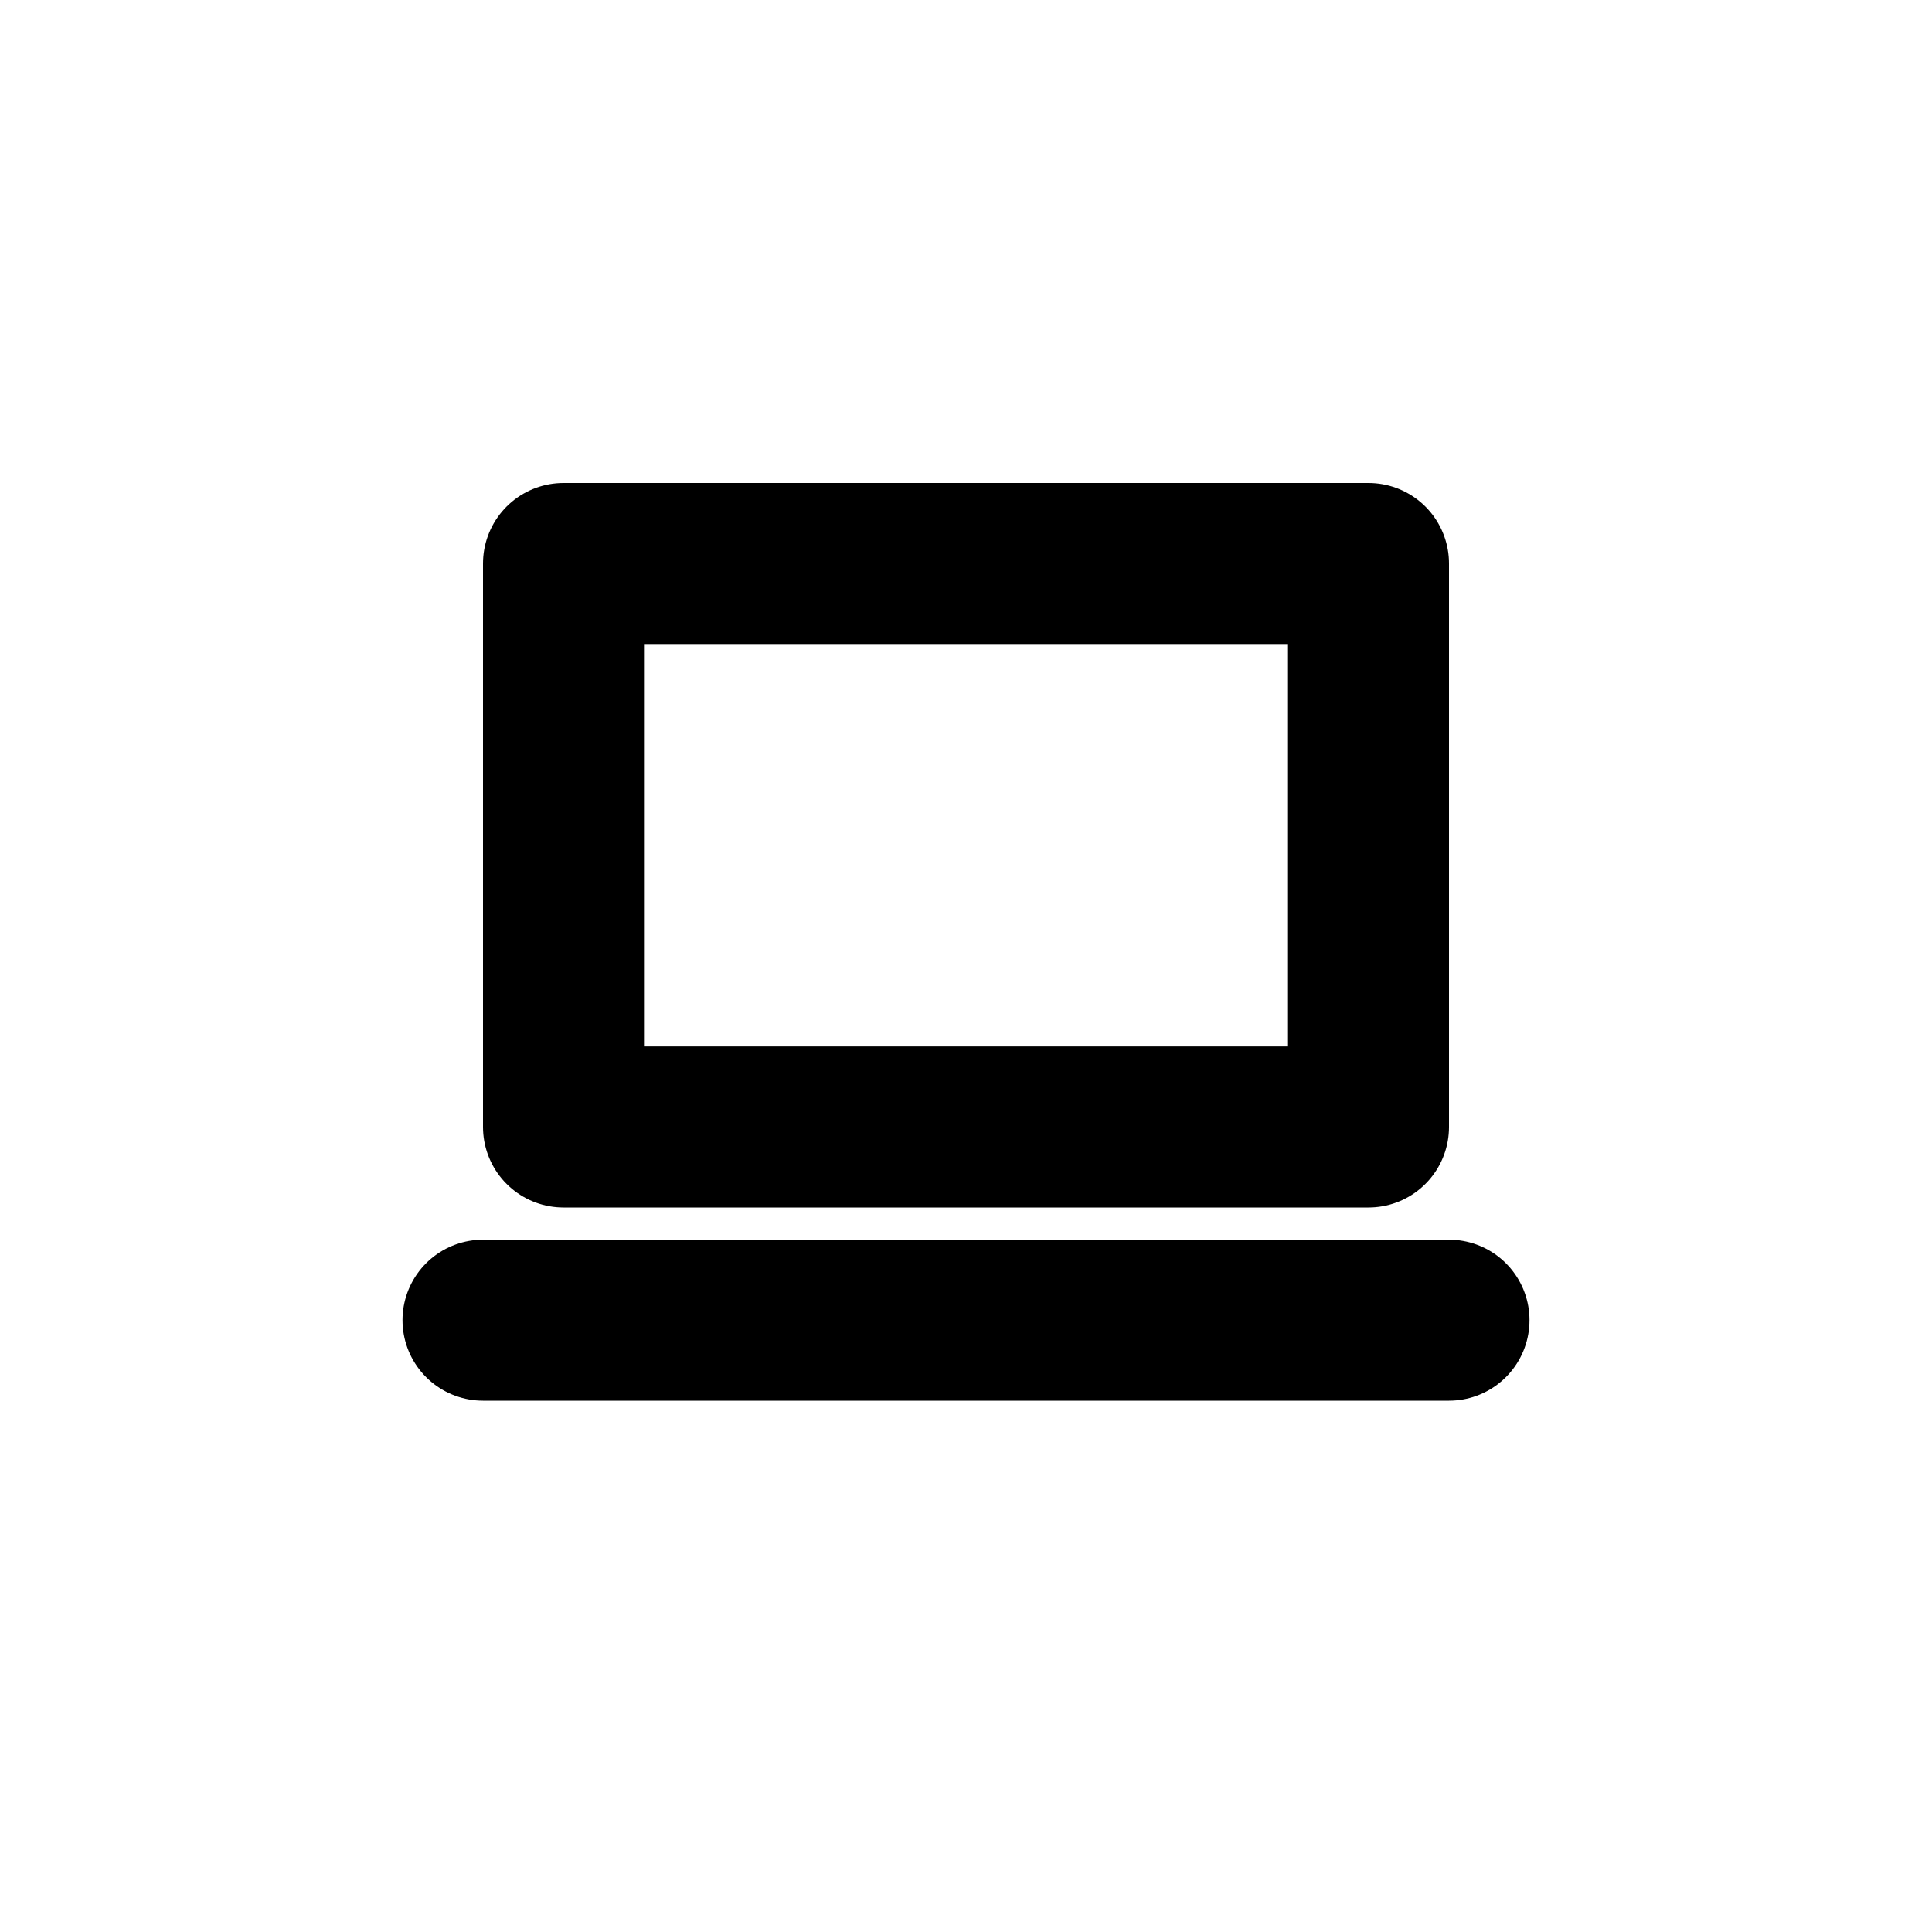
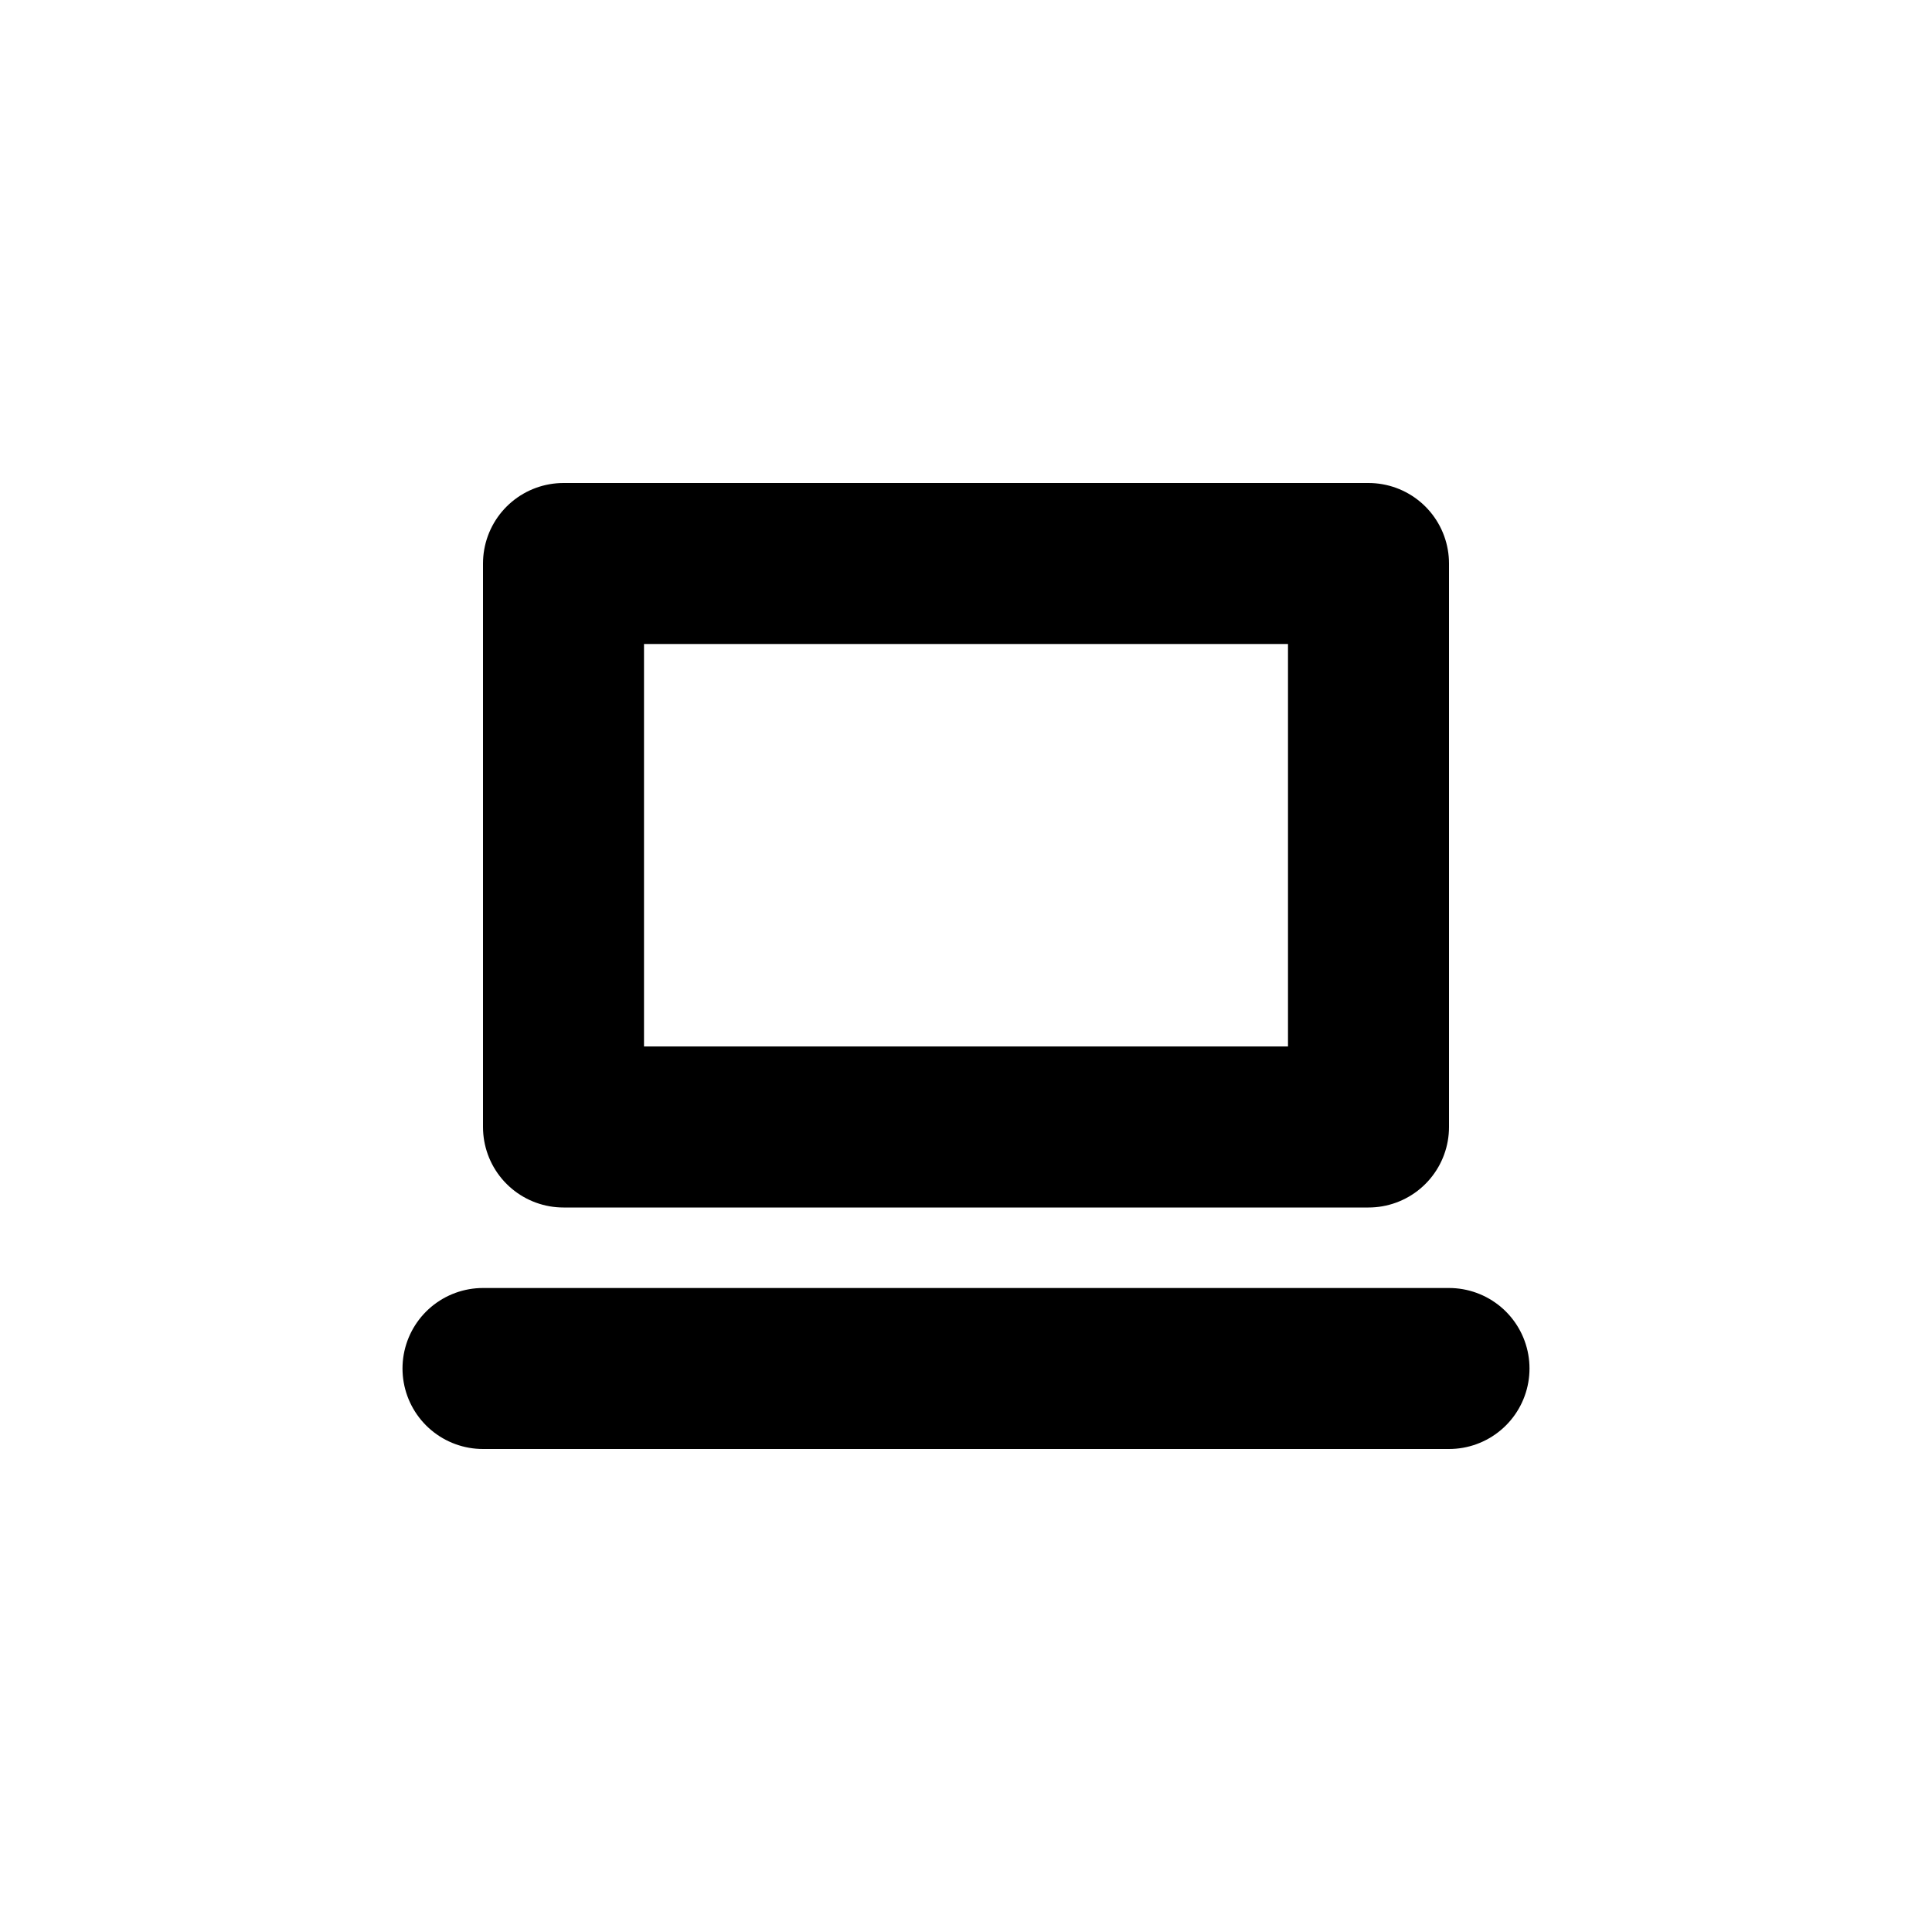
<svg xmlns="http://www.w3.org/2000/svg" width="24" height="24" viewBox="0 0 24 24" fill="none" stroke="currentColor" stroke-width="2" stroke-linecap="round" stroke-linejoin="round">
-   <path d="M6 16.4h12" />
+   <path d="M6 17h12" />
  <path d="M17 7H7v7h10V7z" />
</svg>
